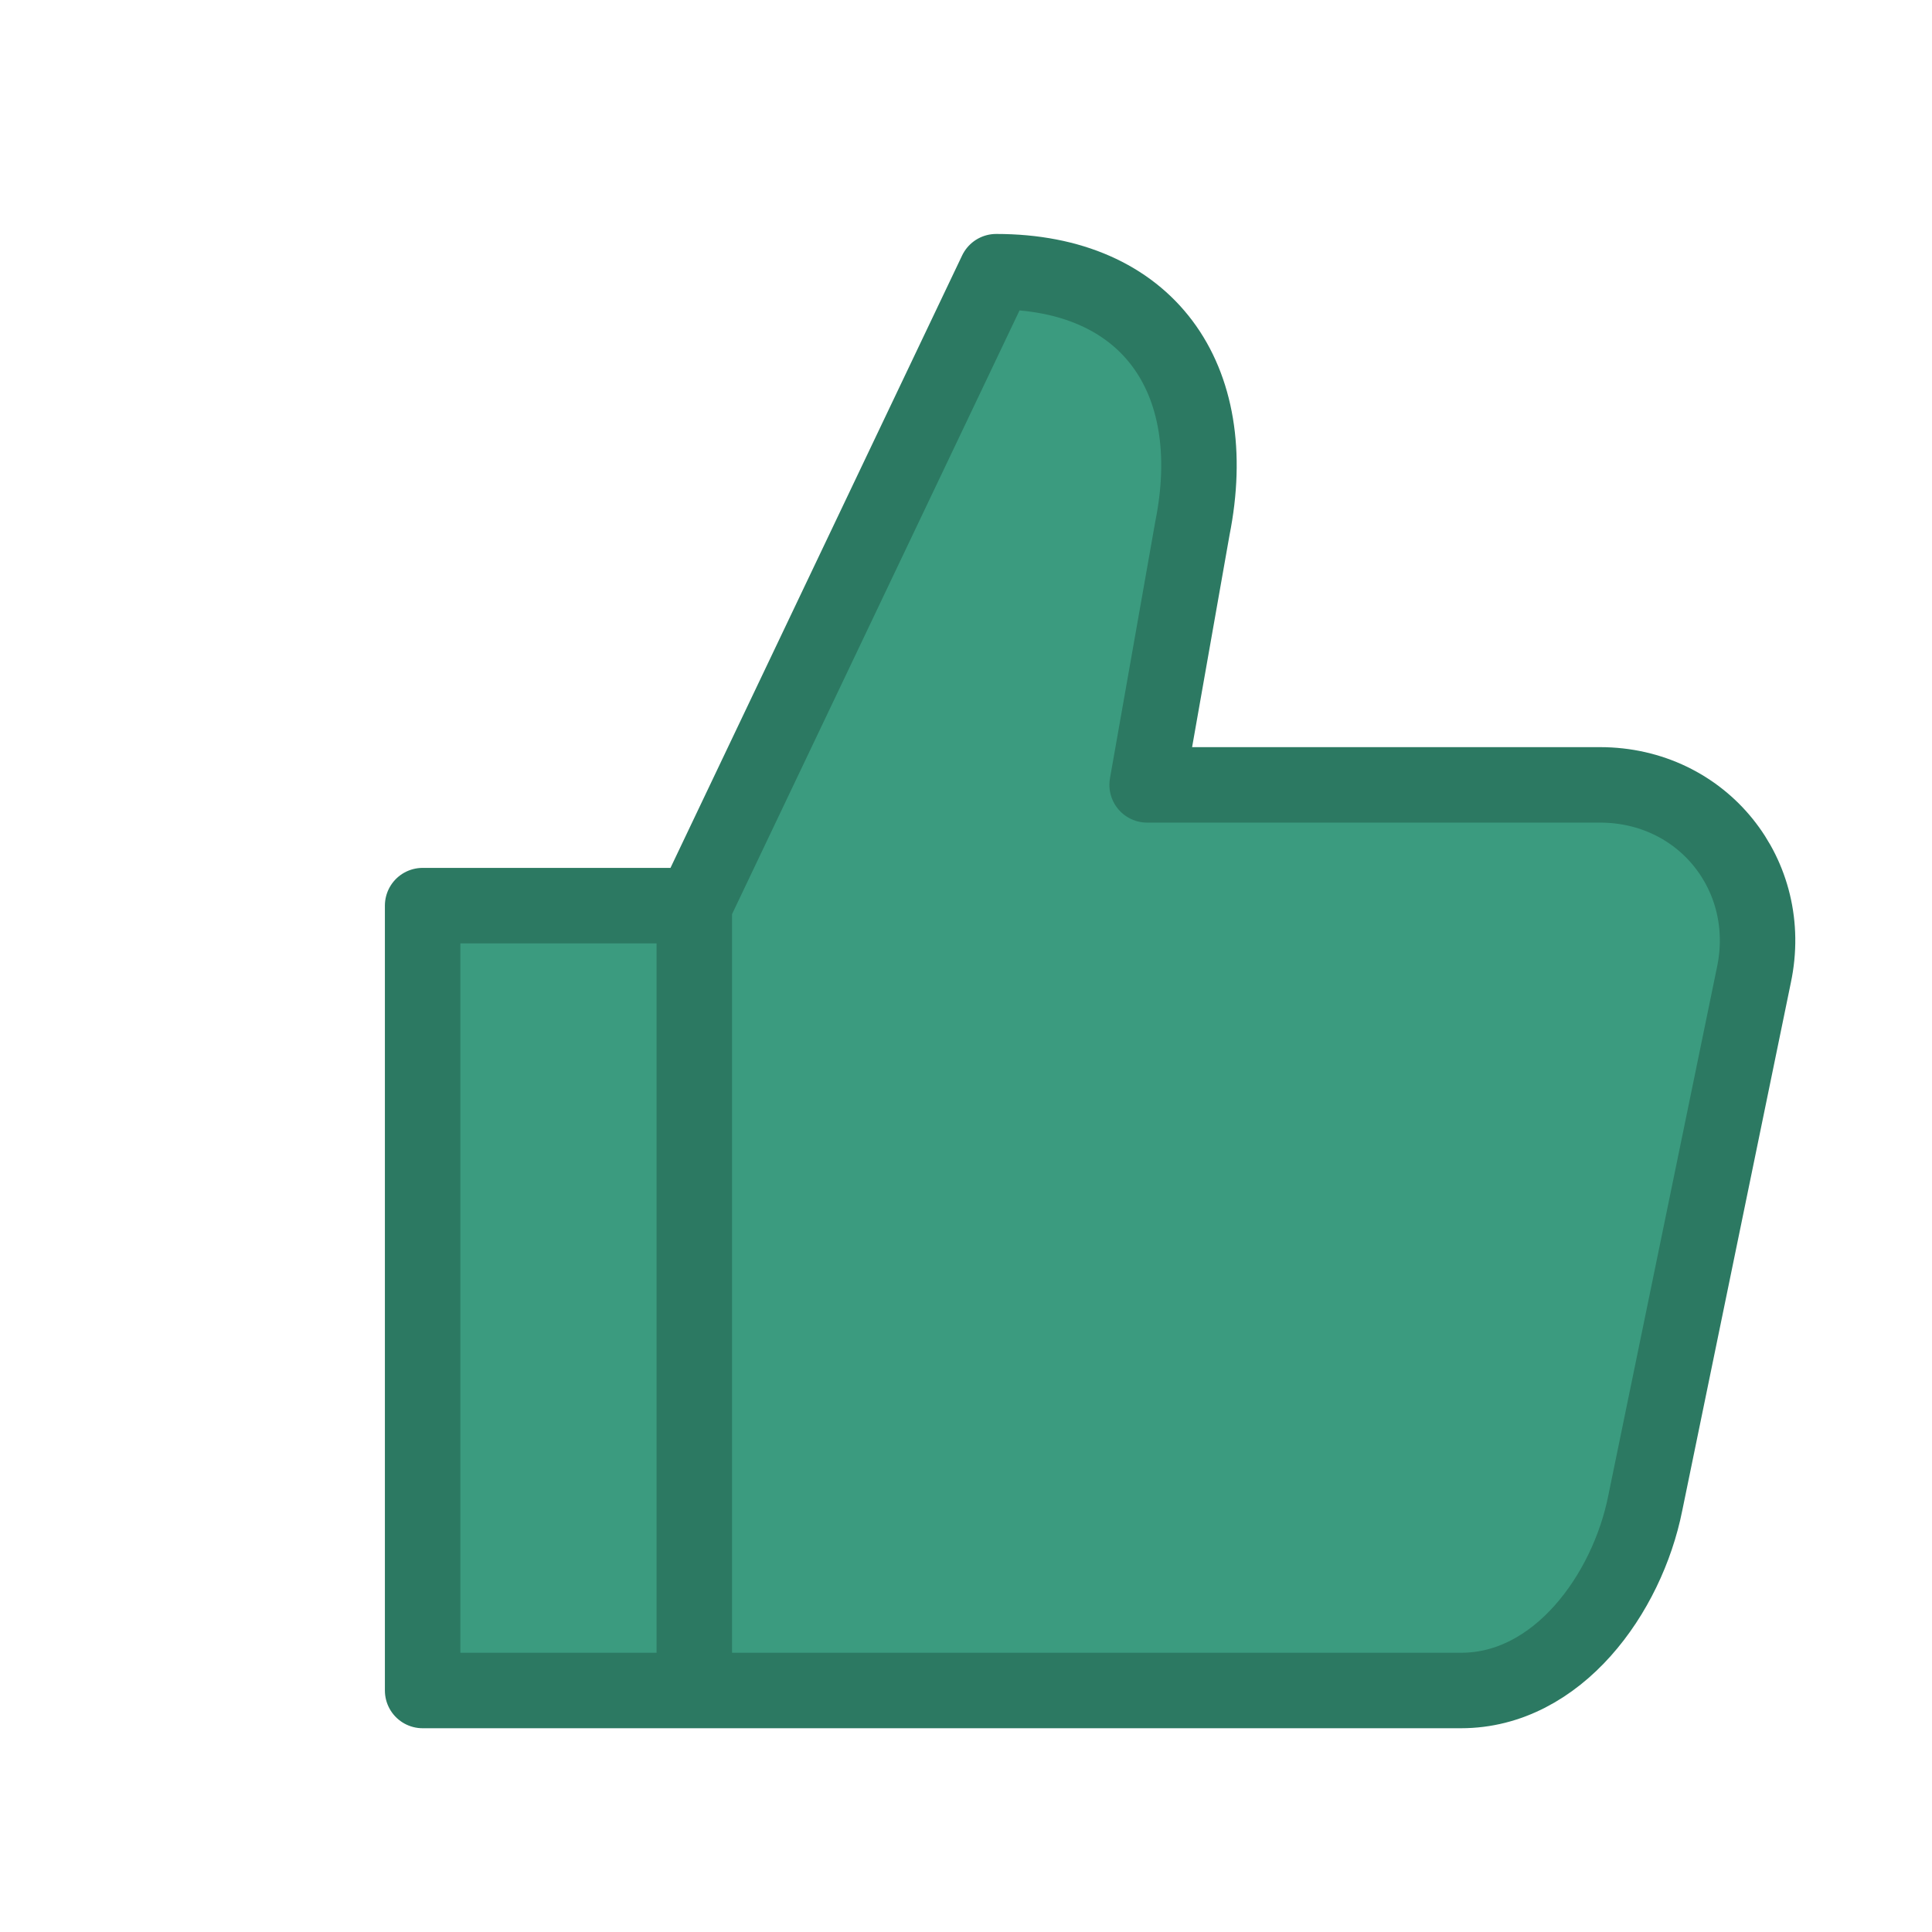
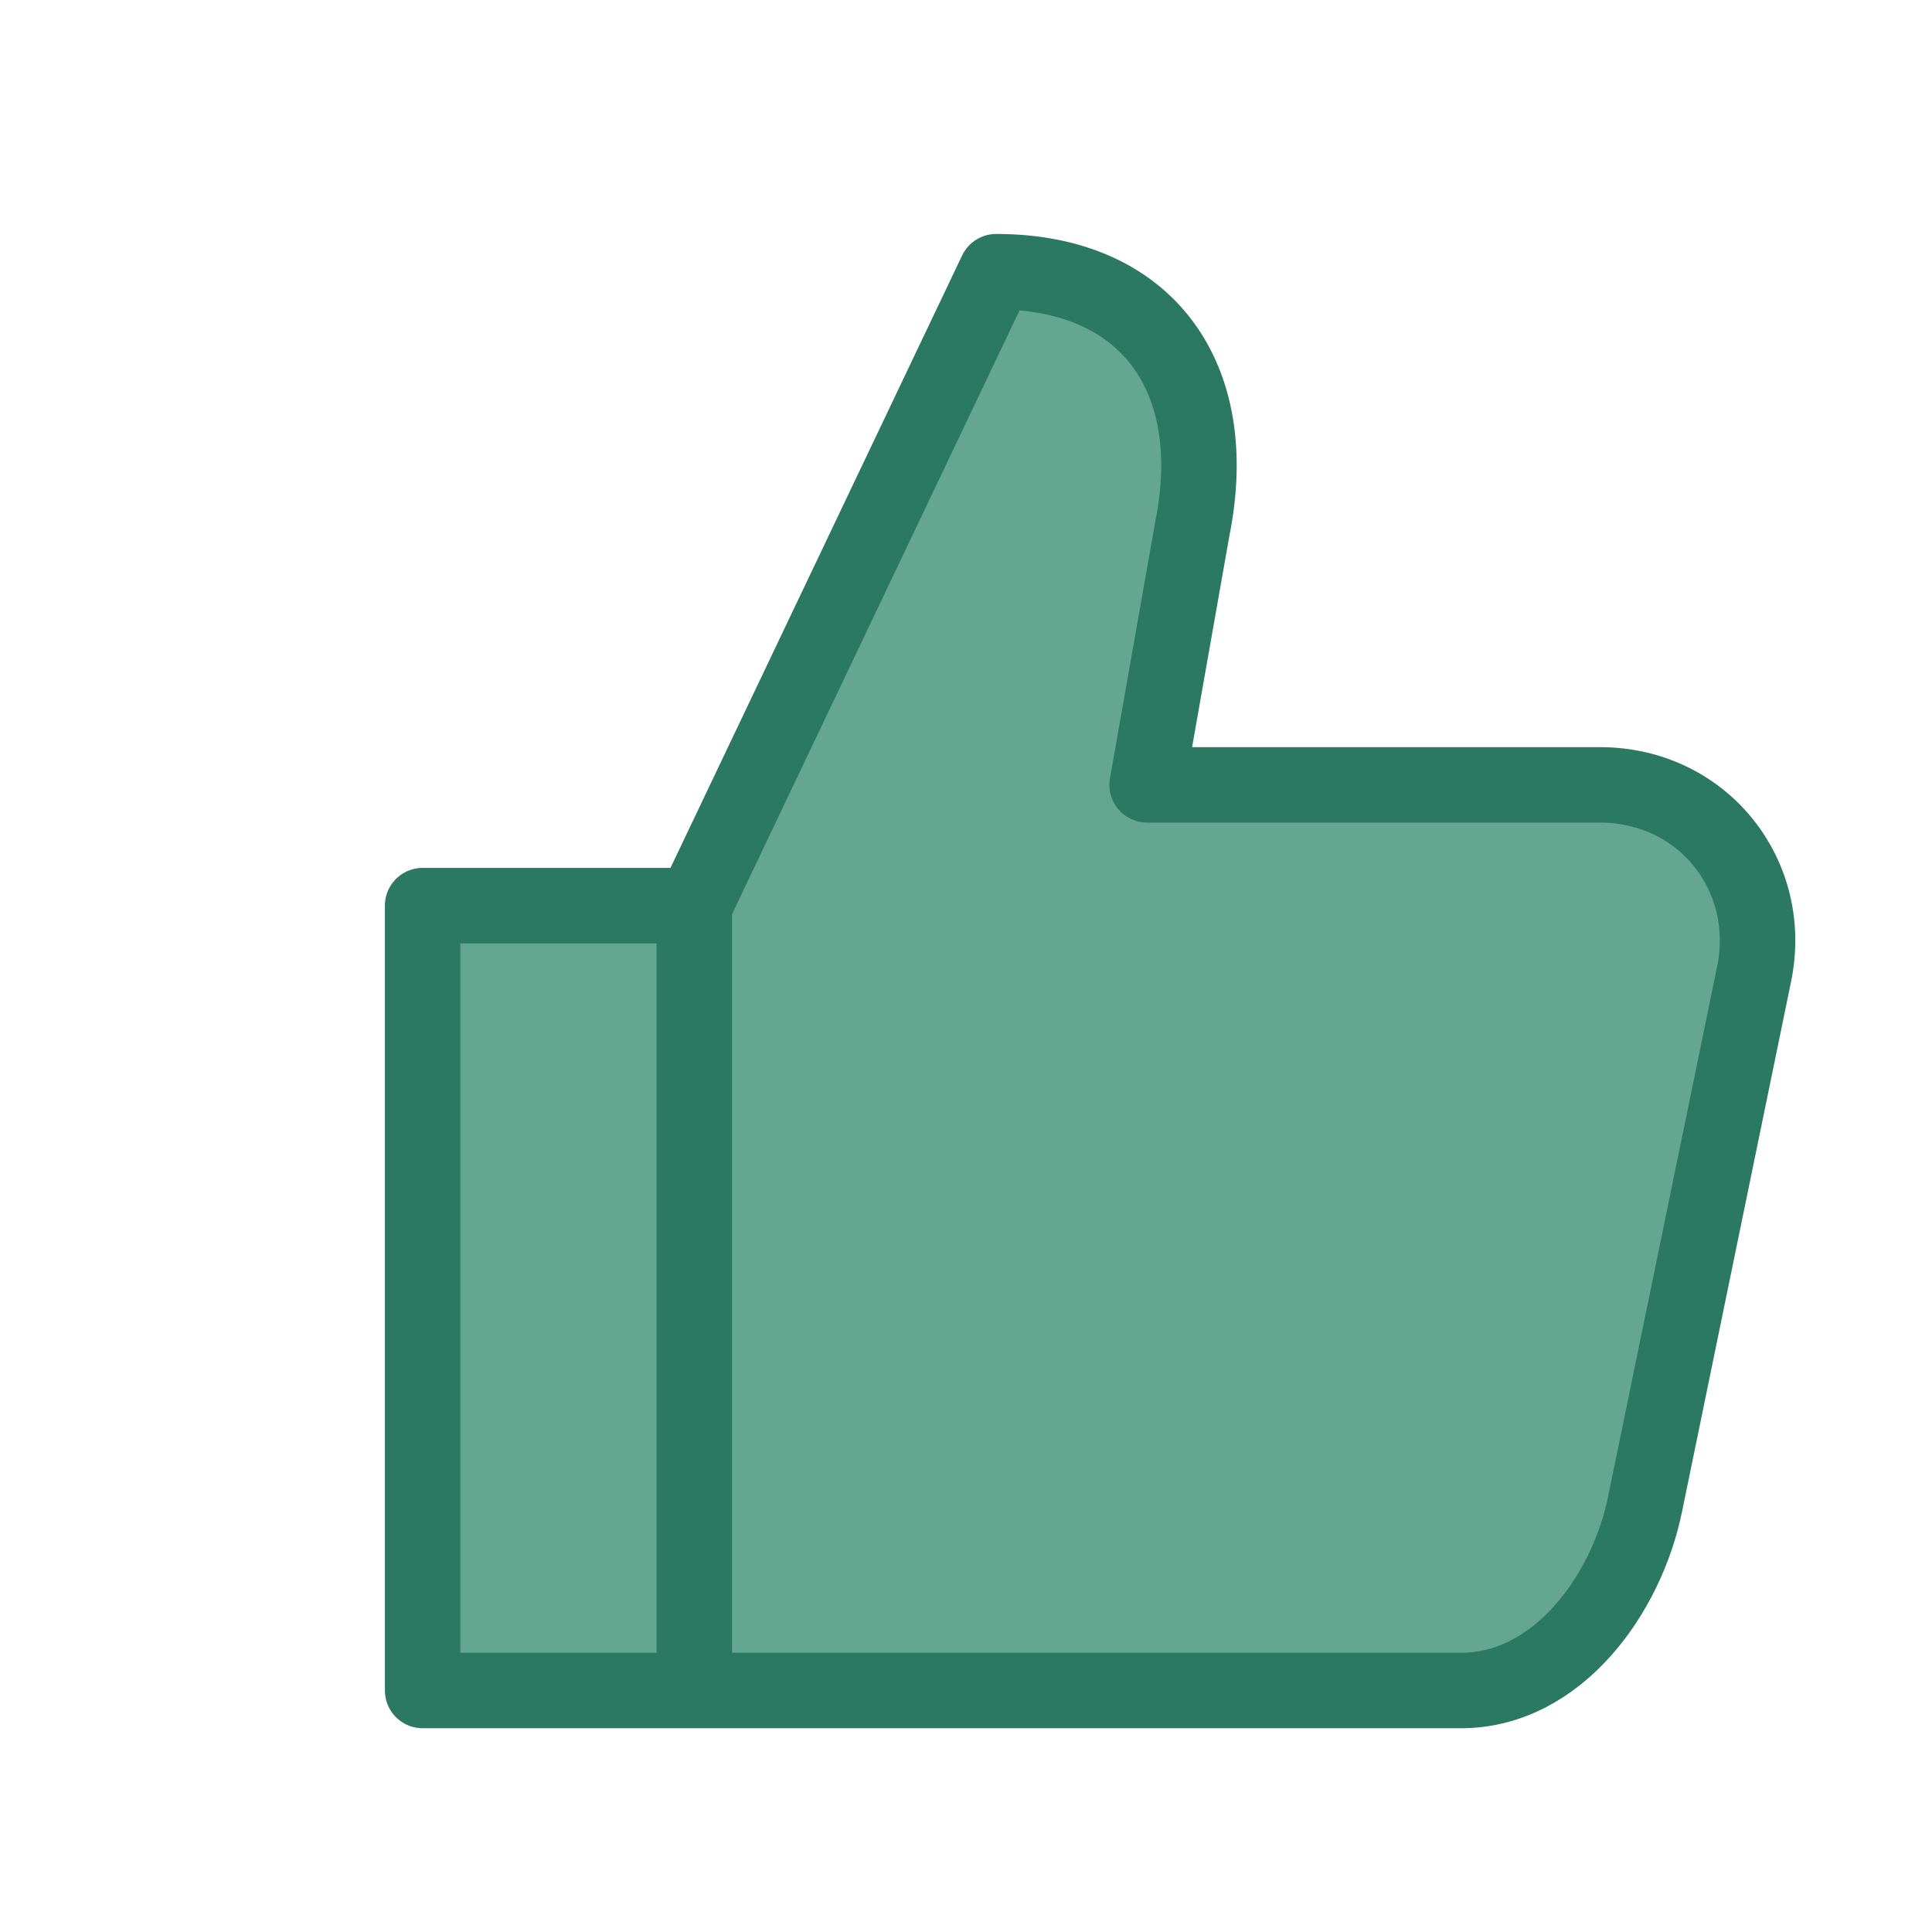
<svg xmlns="http://www.w3.org/2000/svg" viewBox="0 0 64 64">
-   <path d="M14,30 h9 v26 h-9 z M23,30 L33,9 c5,0 7.5,3.5 6.5,8.5 L38,26 h15 c3.4,0 5.8,3 5.1,6.3 l-3.6,17.5 C53.9,52.8 51.6,56 48.4,56 H23 z" fill="#3B9B7F" stroke="#2C7962" stroke-width="2.5" stroke-linejoin="round" />
+   <path d="M14,30 h9 v26 h-9 z M23,30 L33,9 c5,0 7.5,3.5 6.5,8.5 L38,26 h15 c3.4,0 5.8,3 5.1,6.3 l-3.6,17.5 C53.9,52.8 51.6,56 48.4,56 H23 z" fill="#65A690" stroke="#2C7962" stroke-width="2.5" stroke-linejoin="round" />
</svg>
